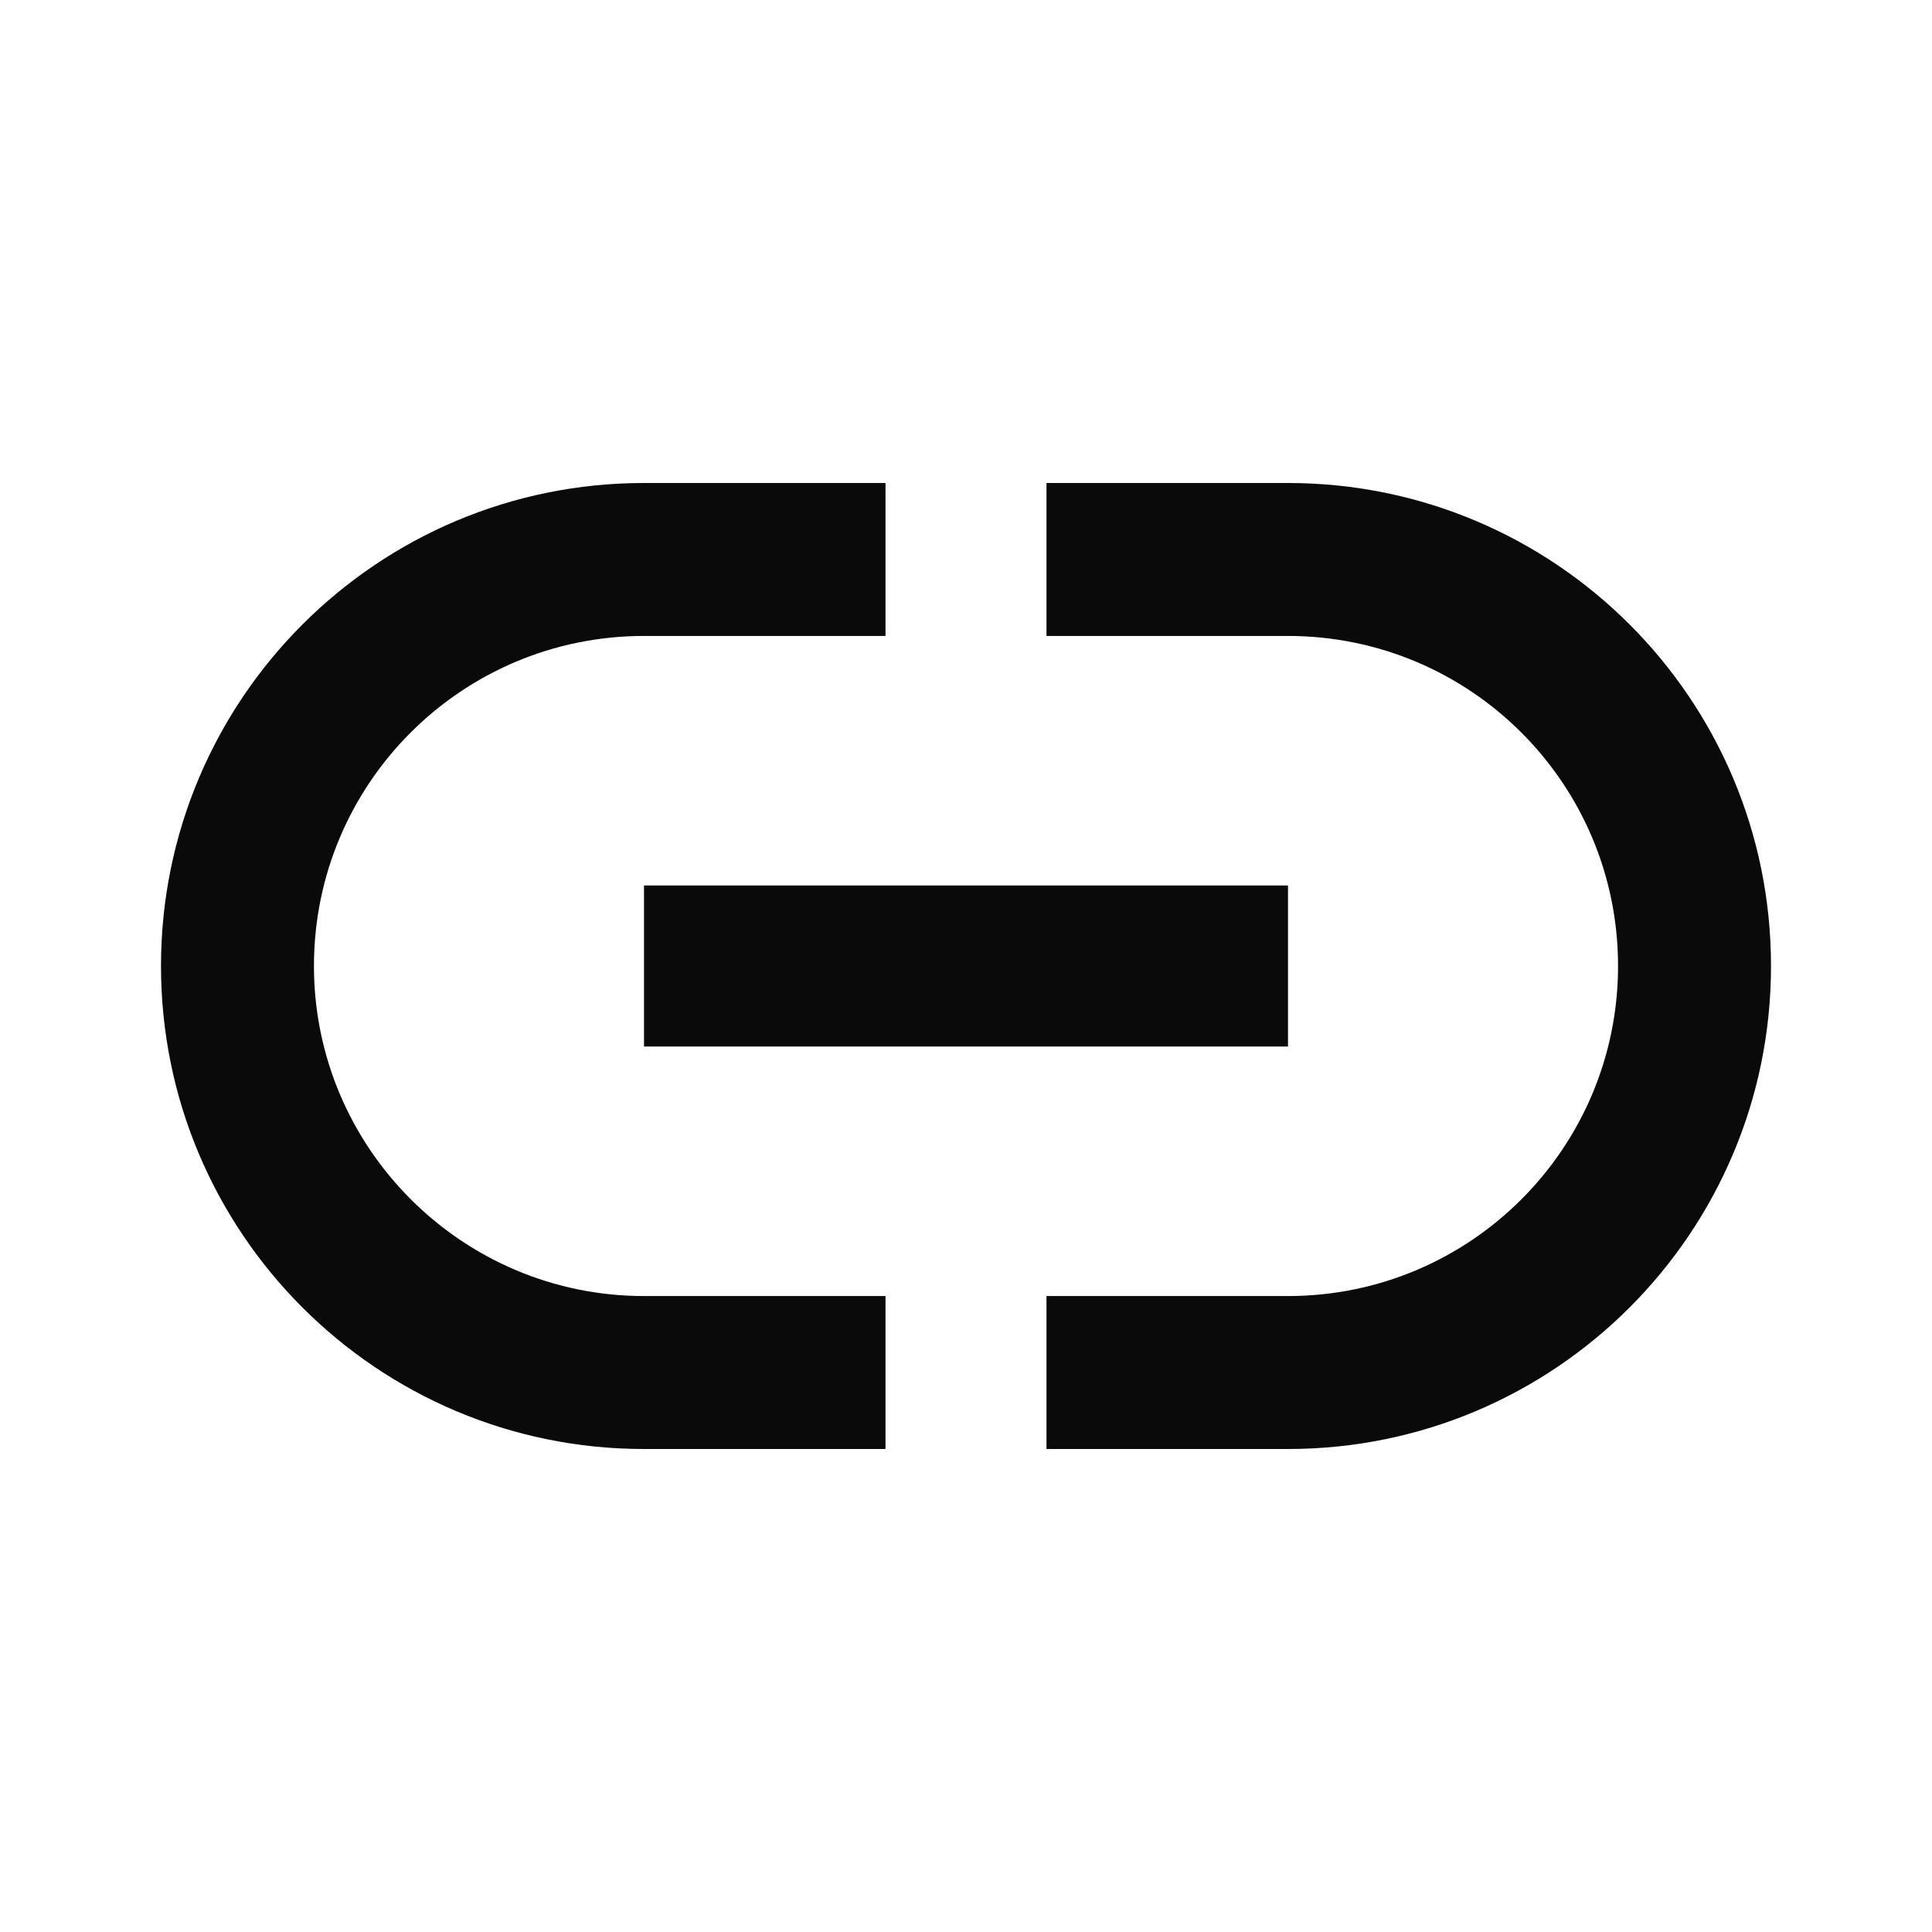
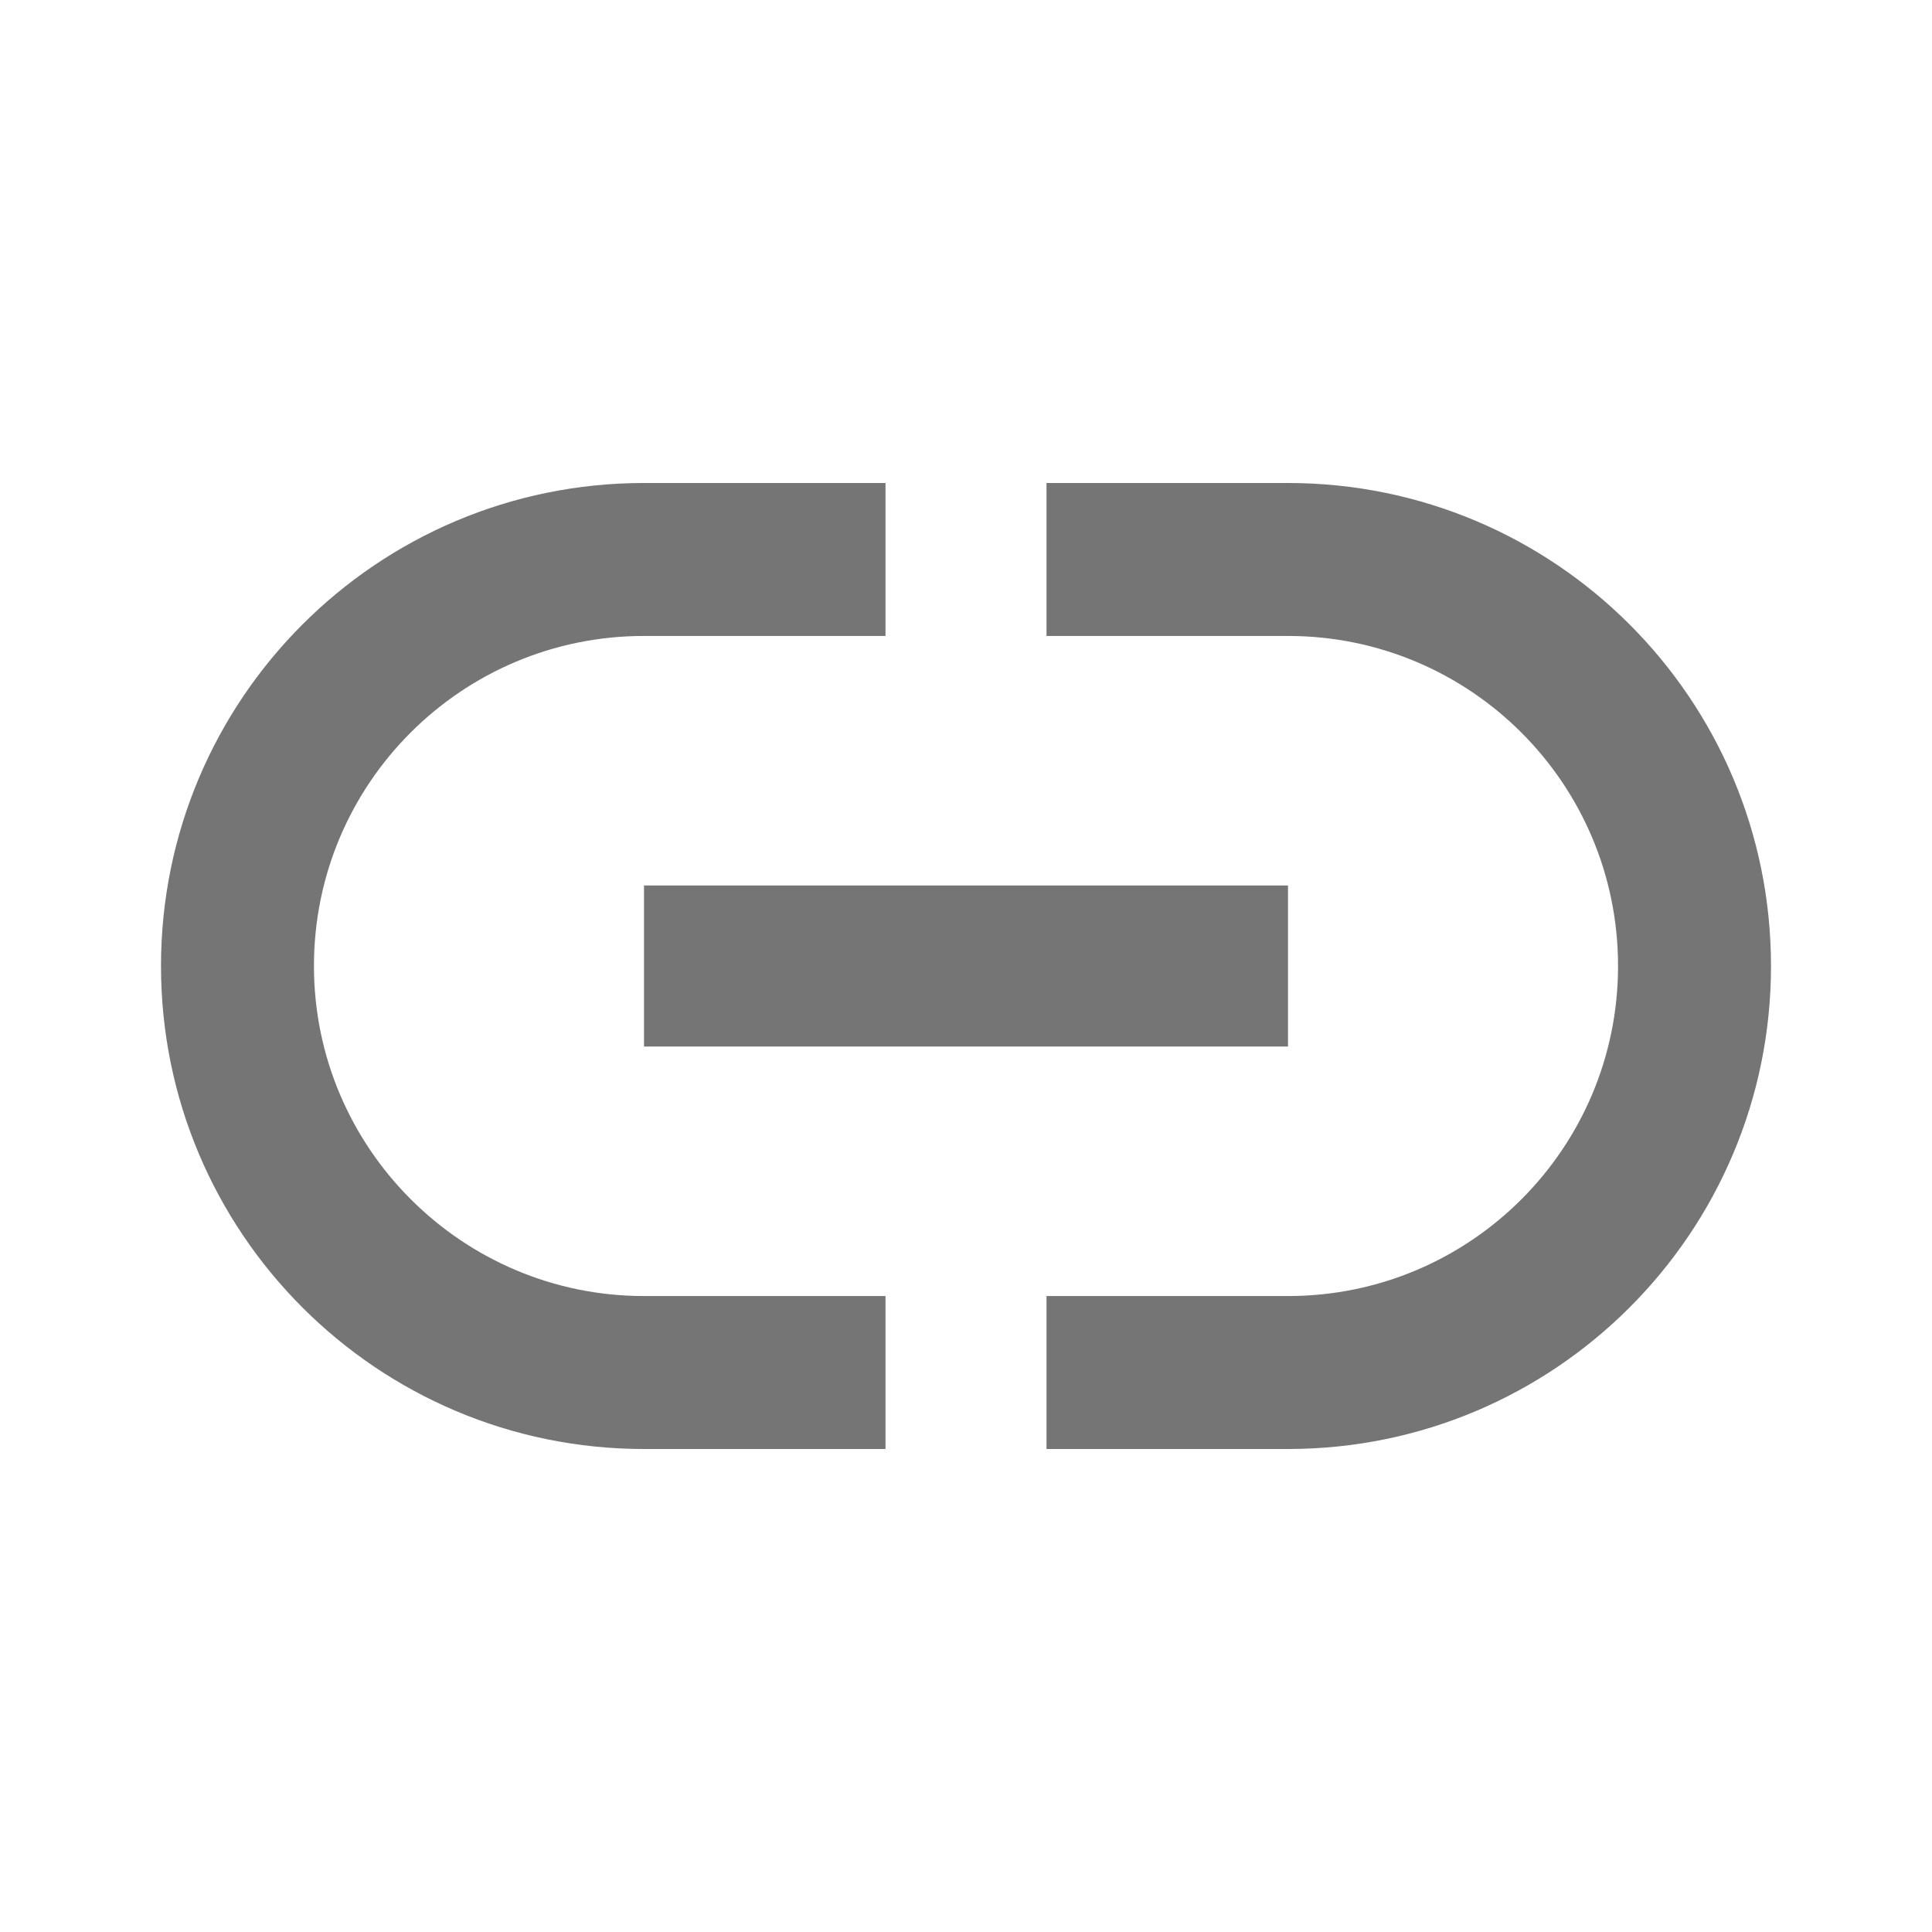
- <svg viewBox="0 0 24 24" fill="#0a0a0a" preserveAspectRatio="xMidYMid meet" focusable="false" style="pointer-events: none; display: block; width: 100%; height: 100%;">
+ <svg viewBox="0 0 24 24" fill="#757575" preserveAspectRatio="xMidYMid meet" focusable="false" style="pointer-events: none; display: block; width: 100%; height: 100%;">
  <g>
    <path d="M16,6H13V7.9H16C18.26,7.9 20.1,9.73 20.1,12A4.1,4.1 0 0,1 16,16.1H13V18H16A6,6 0 0,0 22,12C22,8.68 19.31,6 16,6M3.9,12C3.9,9.73 5.74,7.9 8,7.9H11V6H8A6,6 0 0,0 2,12A6,6 0 0,0 8,18H11V16.1H8C5.74,16.1 3.9,14.26 3.9,12M8,13H16V11H8V13Z" />
  </g>
</svg>
